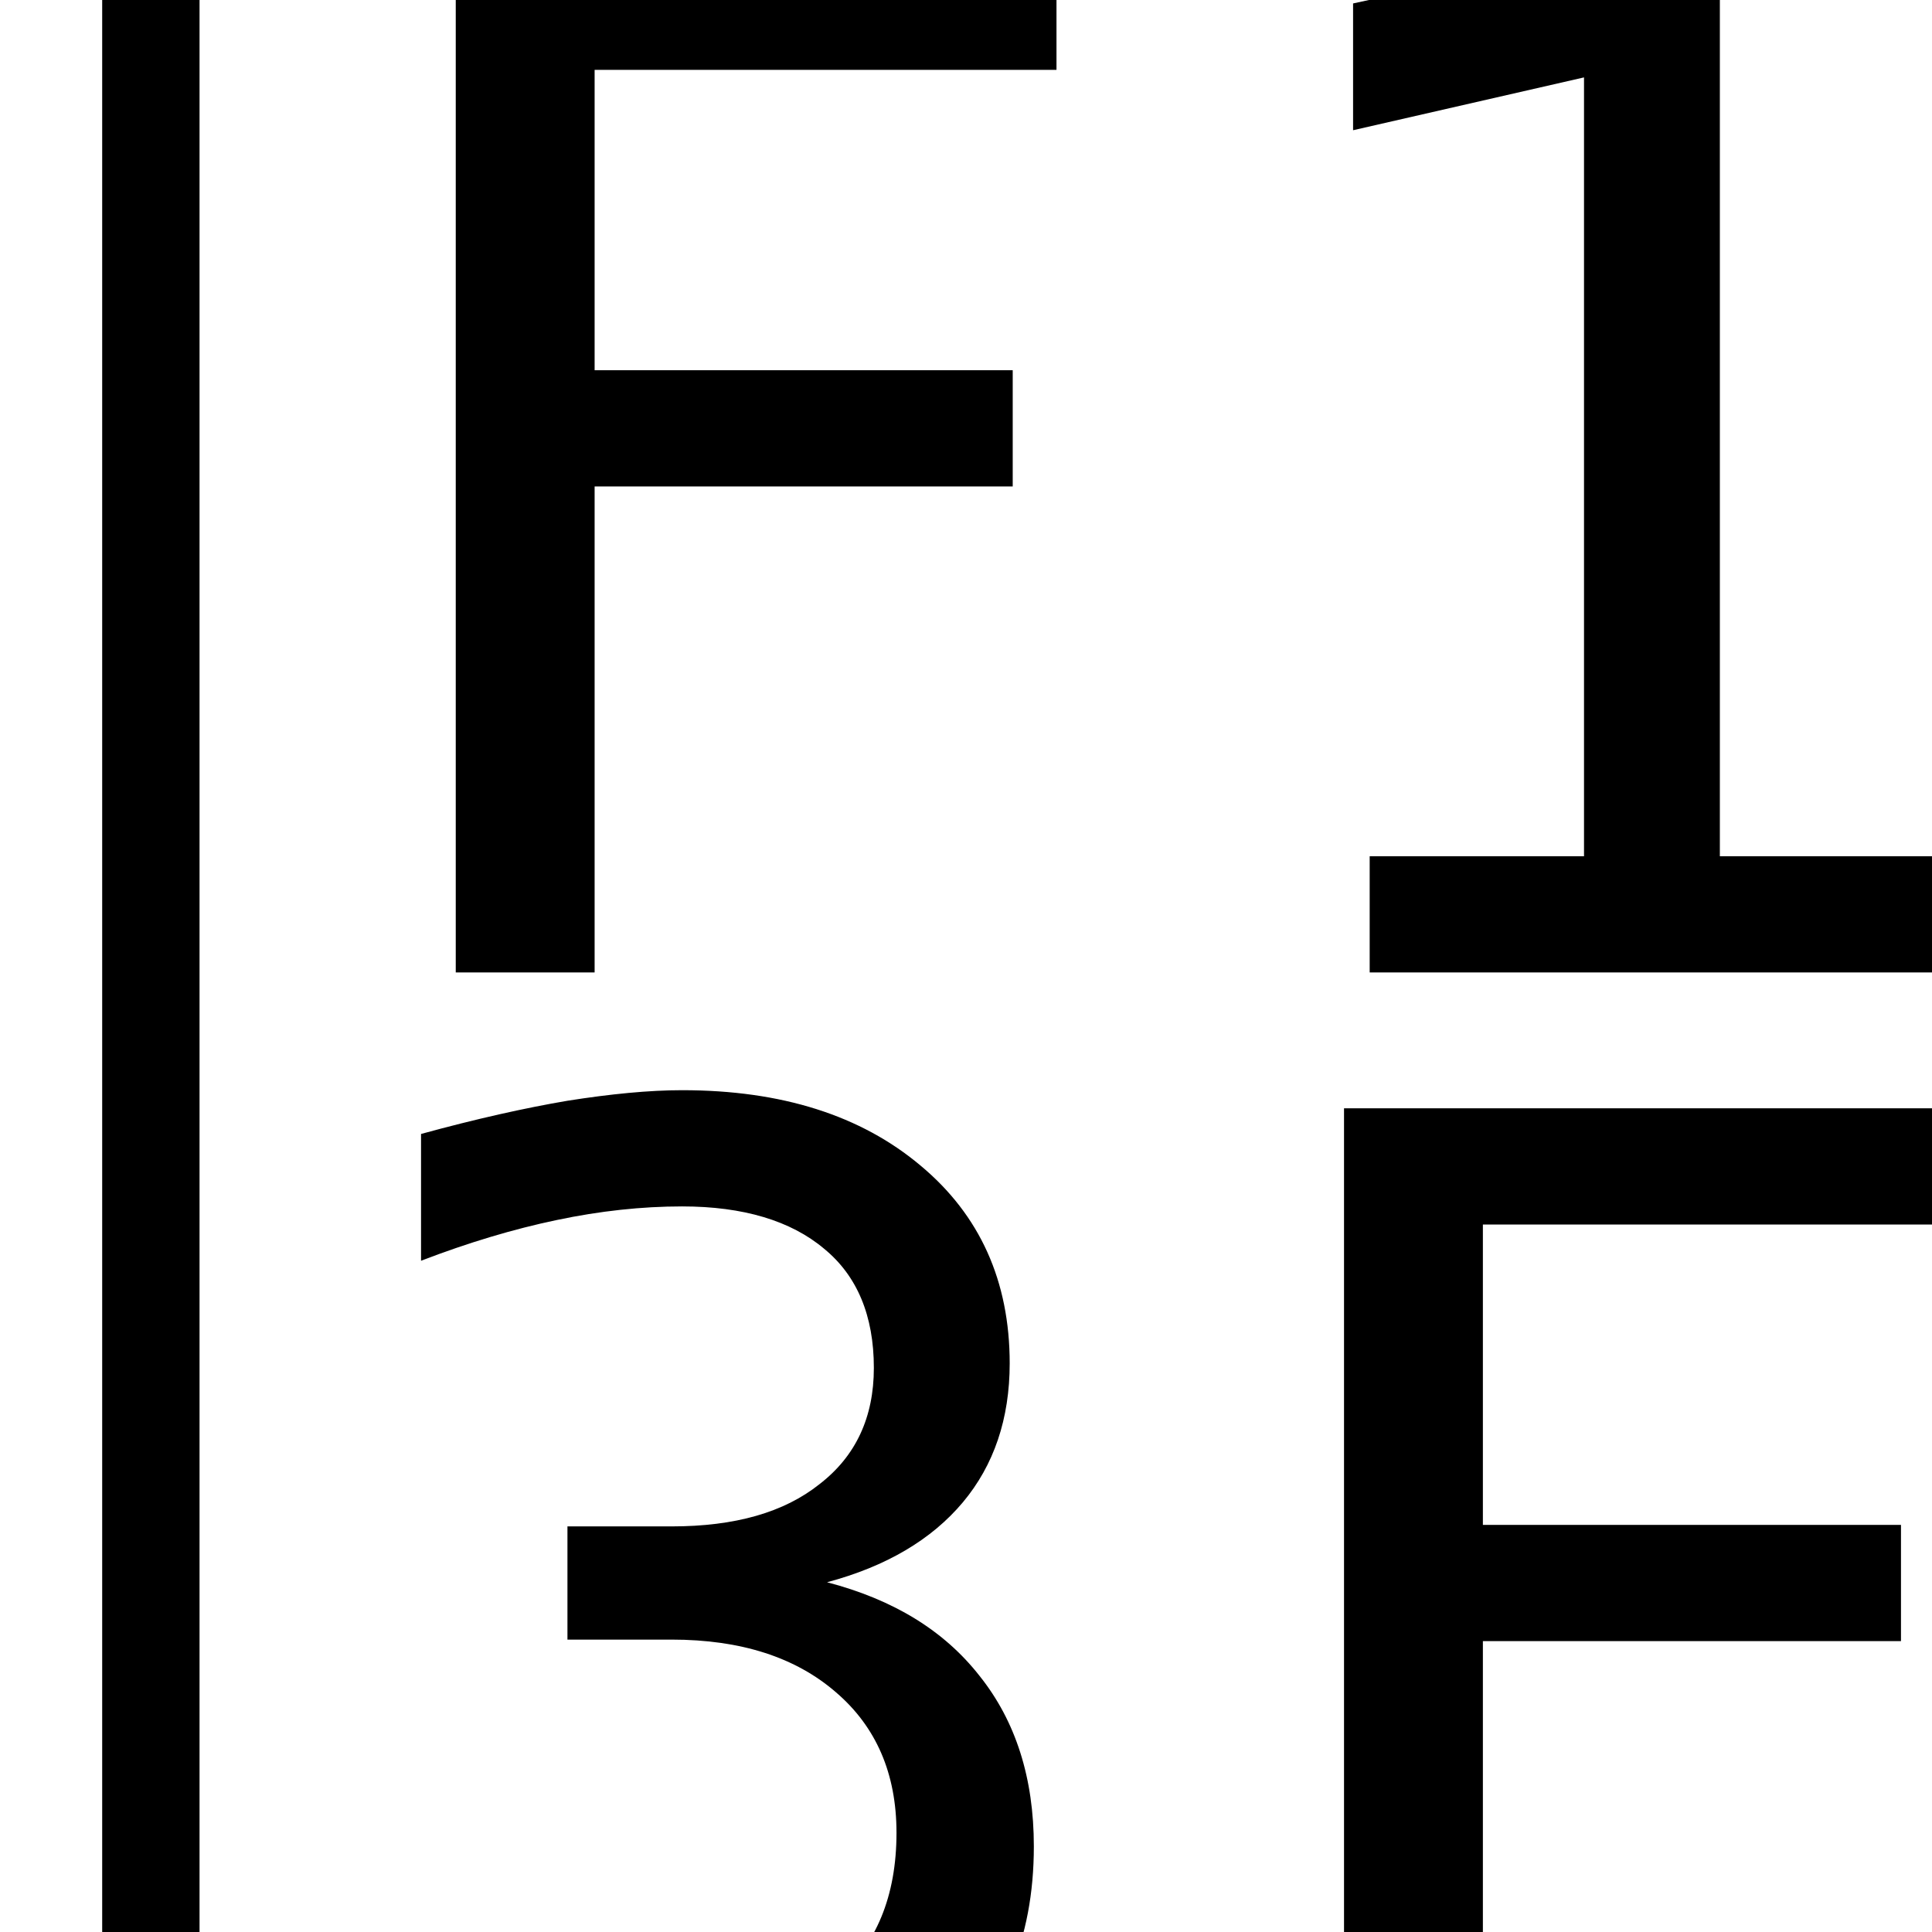
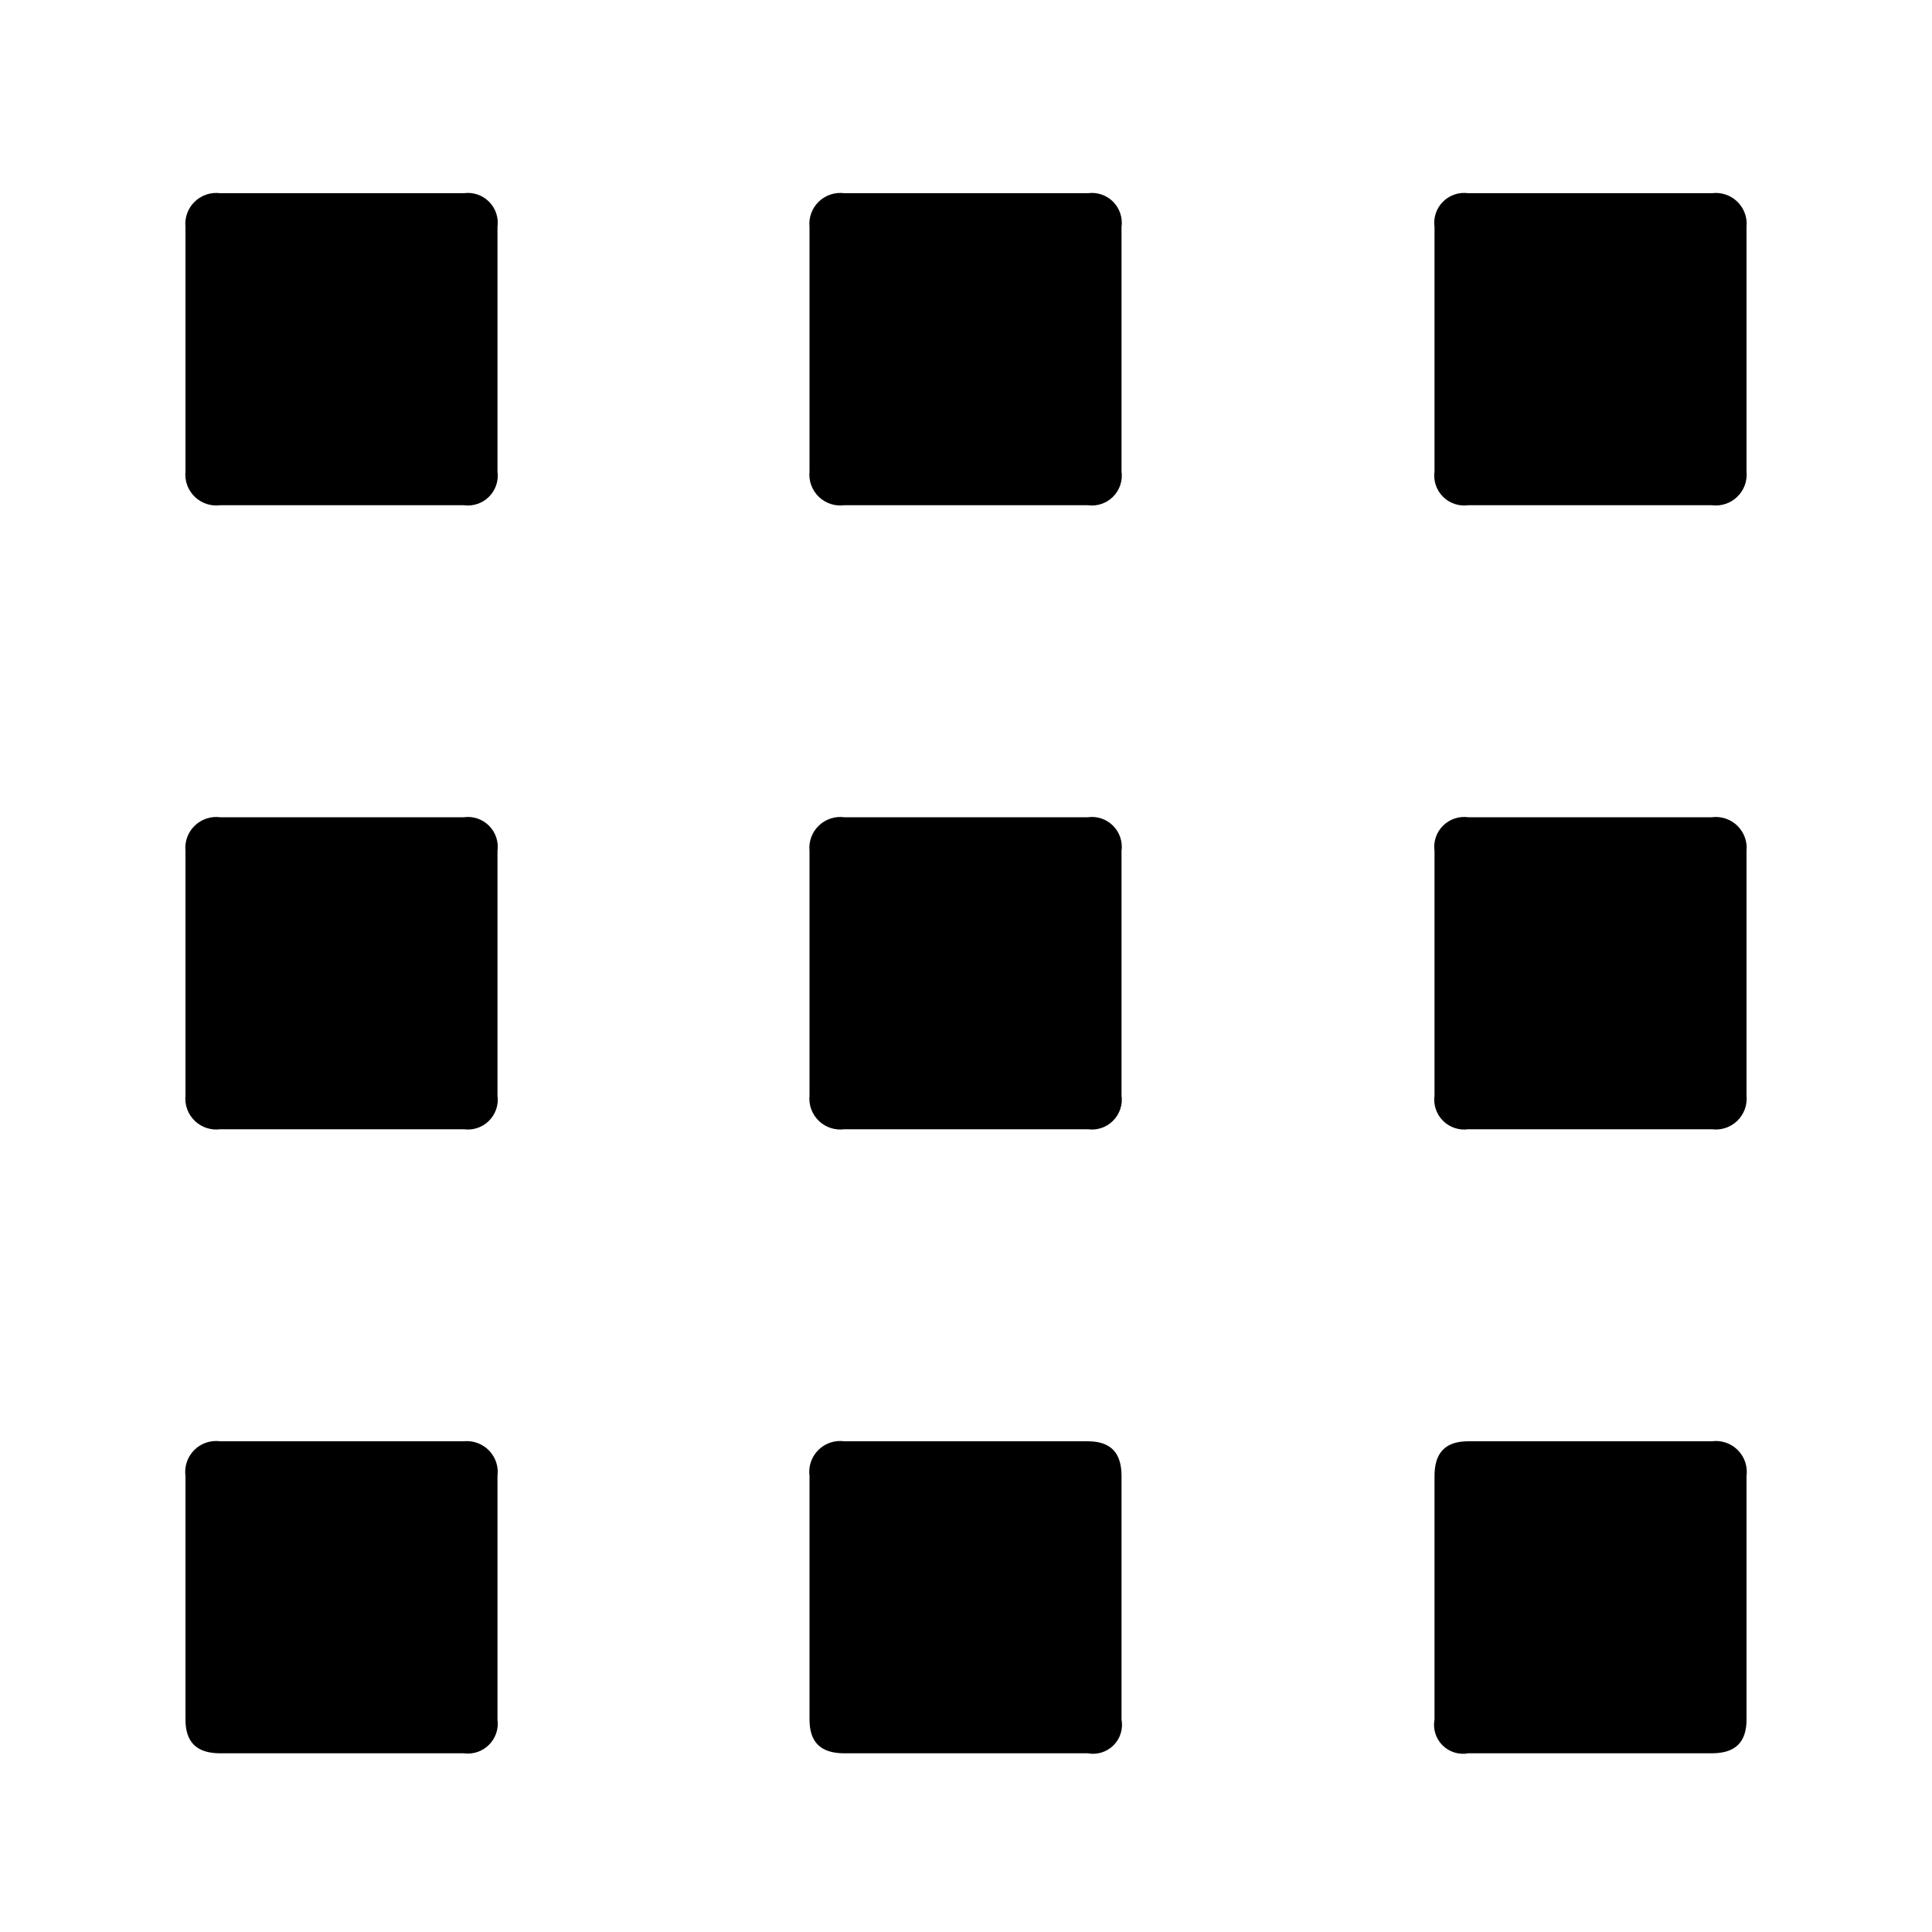
<svg xmlns="http://www.w3.org/2000/svg" id="Layer_1" data-name="Layer 1" viewBox="0 0 20 20">
-   <defs>
-     <style>.cls-1{font-size:31.84px;font-family:Ionicons, Ionicons;}</style>
-   </defs>
-   <text class="cls-1" transform="translate(0.05 22.02)"></text>
+   <path d="M5.15,4.88a.31.31,0,0,1-.35.35H2.28a.32.32,0,0,1-.36-.35V2.35A.32.32,0,0,1,2.28,2H4.8a.31.31,0,0,1,.35.35Zm0,6.46a.31.31,0,0,1-.35.35H2.28a.32.32,0,0,1-.36-.35V8.81a.32.32,0,0,1,.36-.35H4.8a.31.31,0,0,1,.35.35Zm0,6.46a.31.31,0,0,1-.35.35H2.28c-.24,0-.36-.11-.36-.35V15.28a.32.32,0,0,1,.36-.36H4.8a.32.32,0,0,1,.35.36ZM11.61,4.88a.31.31,0,0,1-.35.35H8.74a.32.32,0,0,1-.36-.35V2.35A.32.32,0,0,1,8.74,2h2.52a.31.31,0,0,1,.35.35Zm0,6.46a.31.31,0,0,1-.35.35H8.74a.32.32,0,0,1-.36-.35V8.81a.32.32,0,0,1,.36-.35h2.52a.31.31,0,0,1,.35.35Zm0,6.46a.3.3,0,0,1-.35.35H8.74c-.24,0-.36-.11-.36-.35V15.28a.32.32,0,0,1,.36-.36h2.52c.24,0,.35.12.35.36ZM18.08,4.88a.32.32,0,0,1-.36.35H15.2a.31.31,0,0,1-.35-.35V2.35A.31.31,0,0,1,15.2,2h2.52a.32.32,0,0,1,.36.35Zm0,6.46a.32.32,0,0,1-.36.35H15.2a.31.31,0,0,1-.35-.35V8.81a.31.31,0,0,1,.35-.35h2.52a.32.32,0,0,1,.36.35Zm0,6.46c0,.24-.12.35-.36.35H15.2a.3.3,0,0,1-.35-.35V15.28c0-.24.11-.36.35-.36h2.52a.32.32,0,0,1,.36.36Z" />
</svg>
